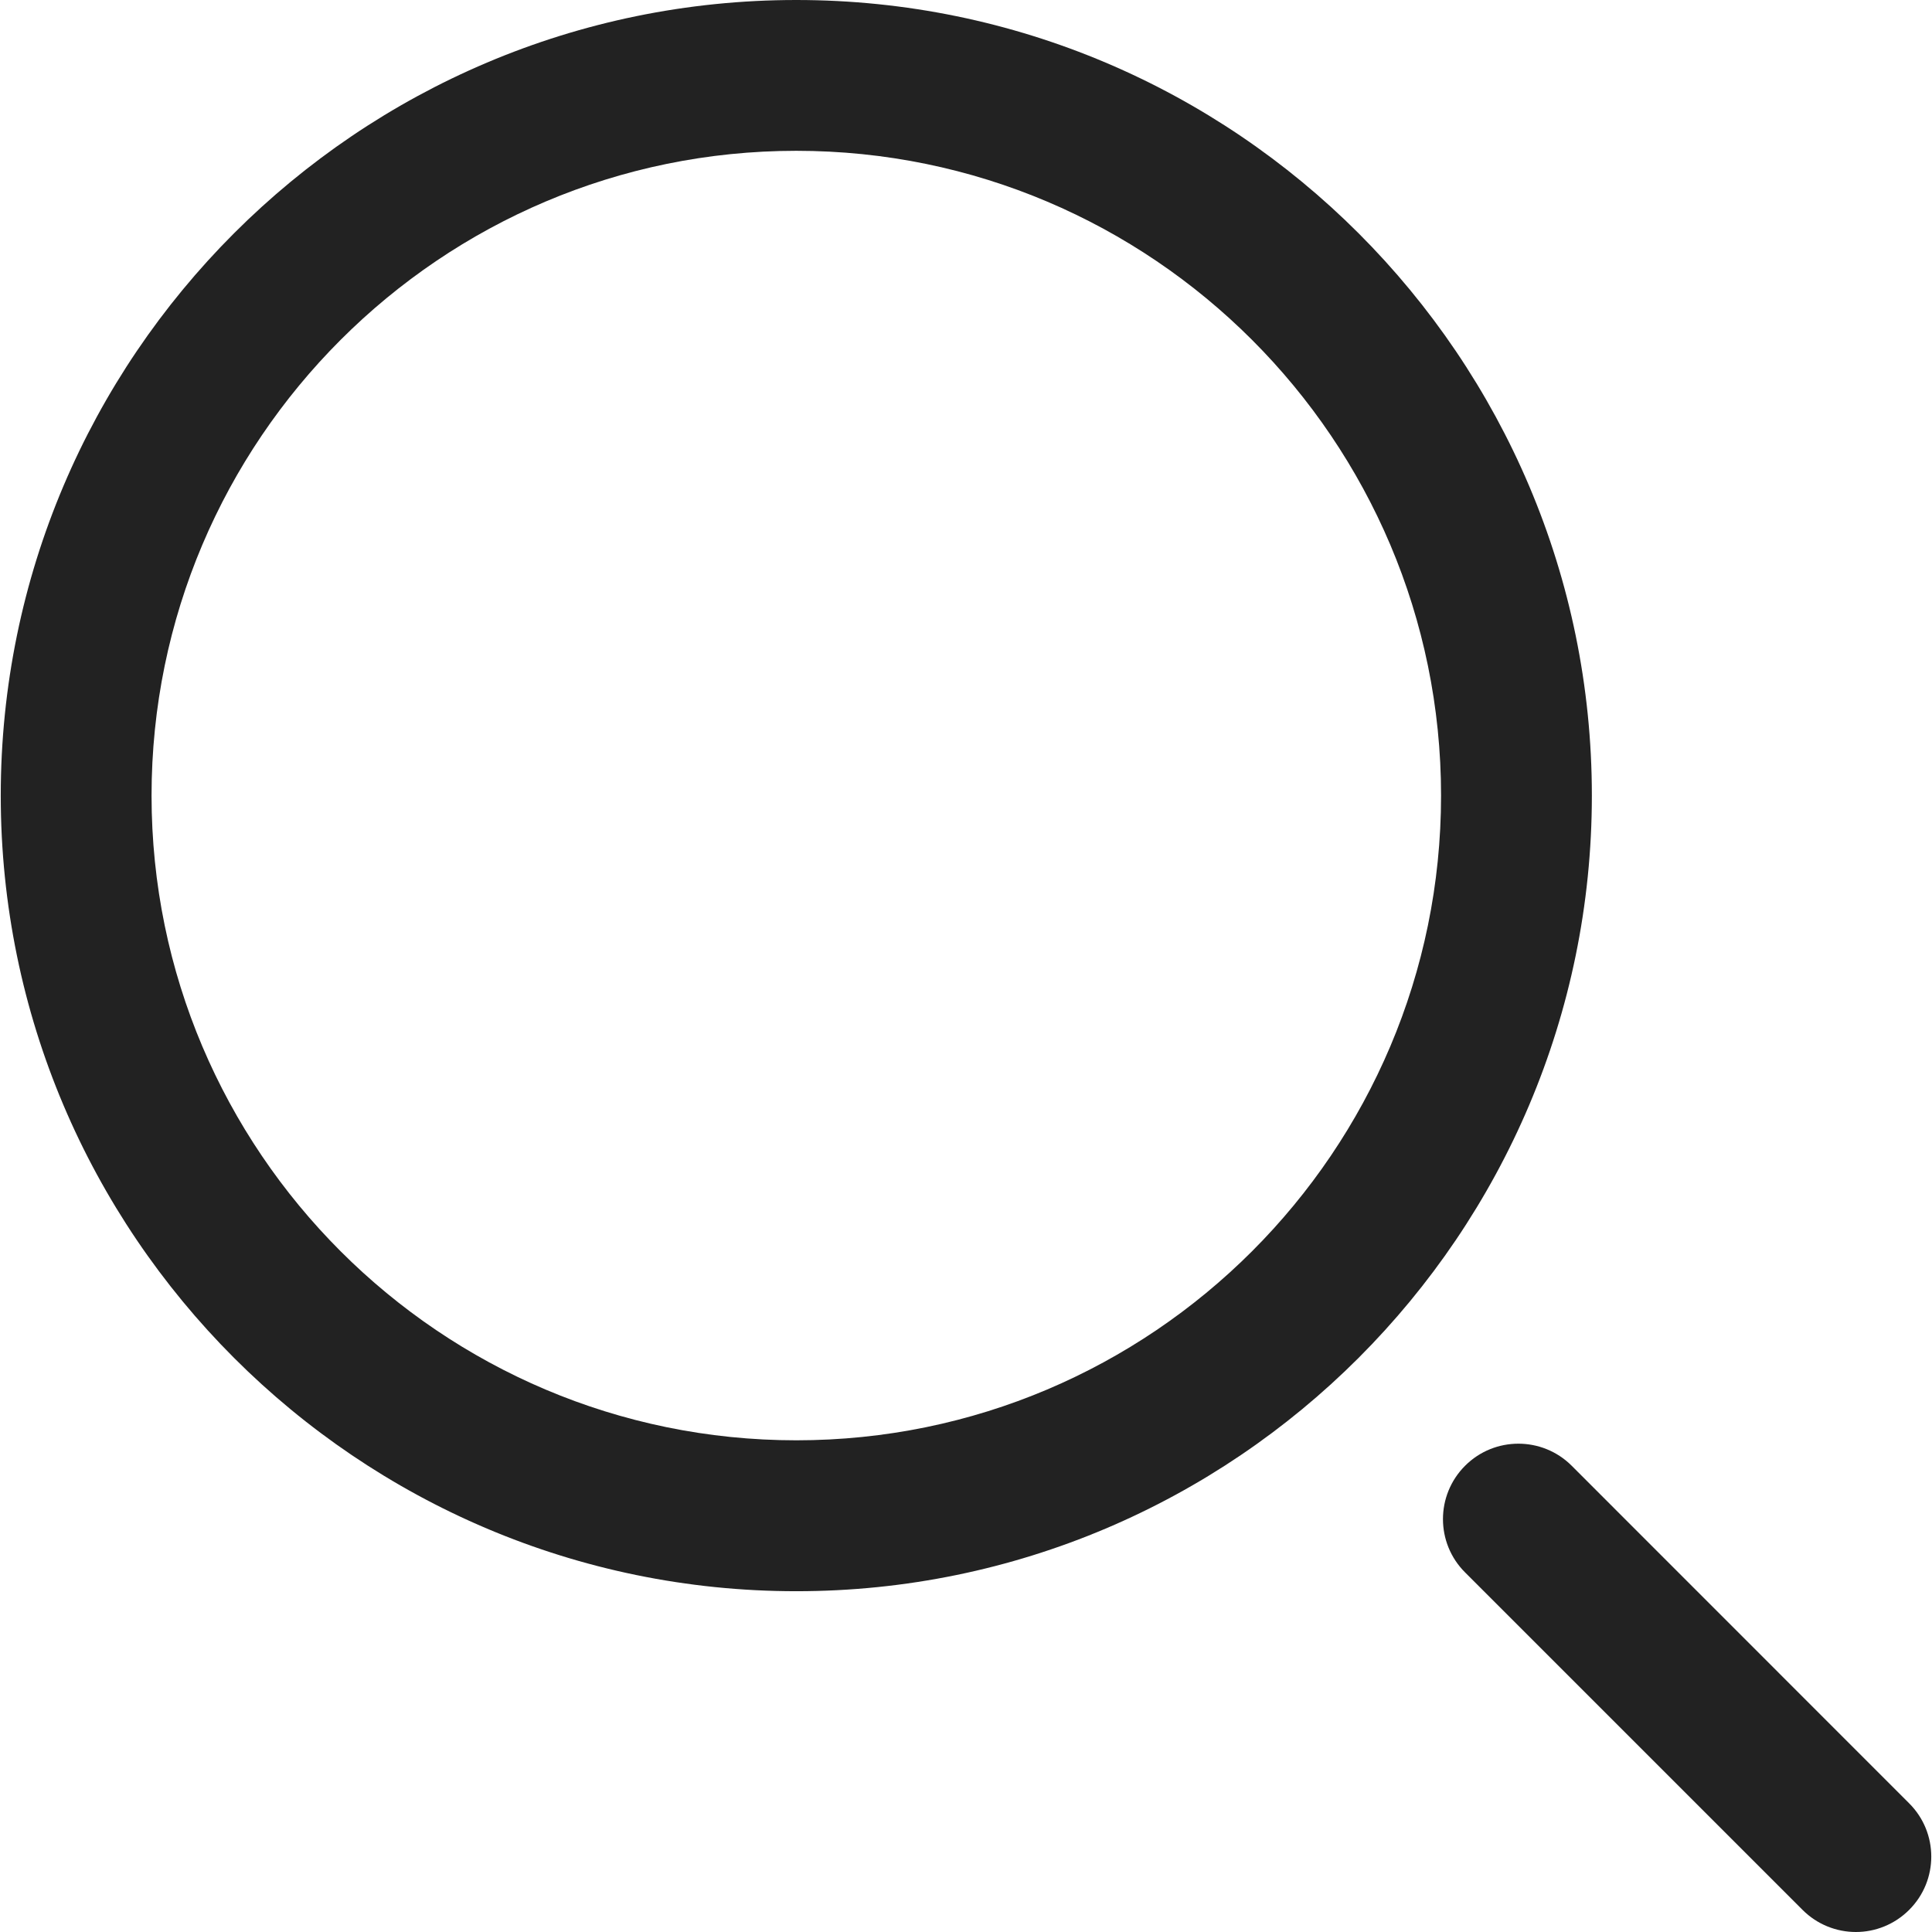
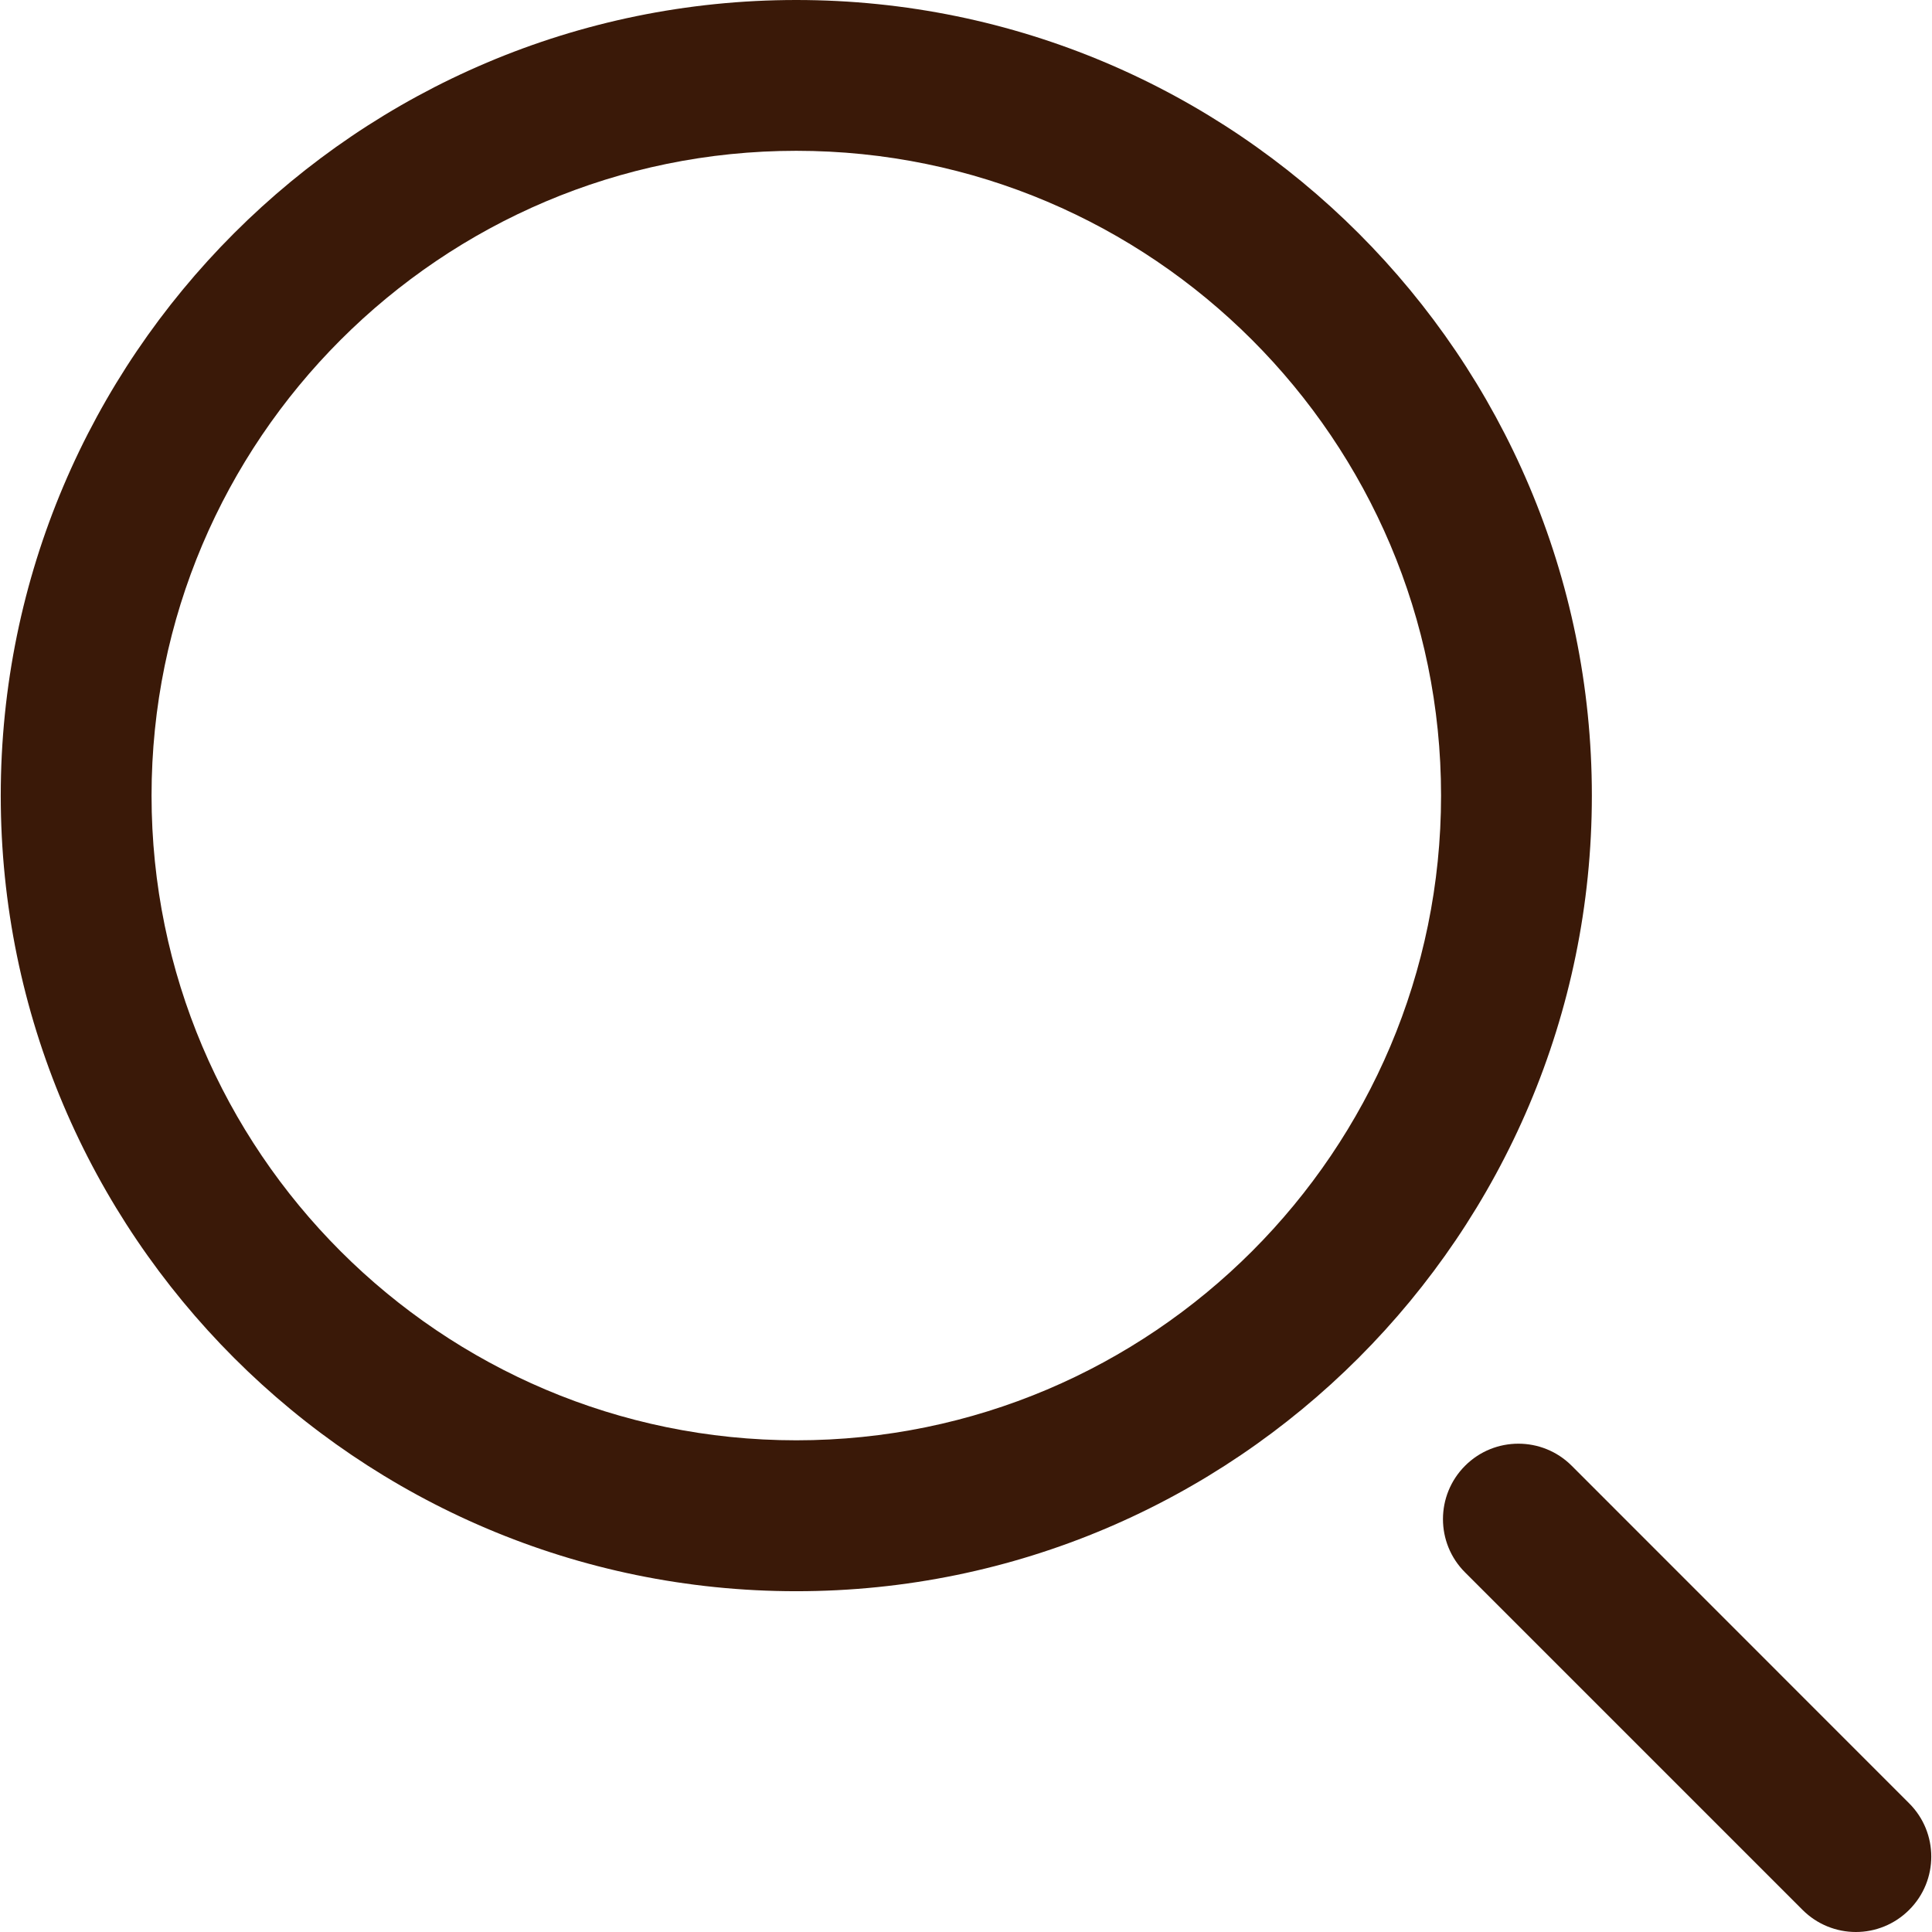
<svg xmlns="http://www.w3.org/2000/svg" width="18" height="18" viewBox="0 0 18 18" fill="none">
-   <path d="M7.419 14.825C3.332 14.825 0.007 11.499 0.007 7.412C0.007 3.325 3.332 0 7.419 0C11.506 0 14.831 3.325 14.831 7.412C14.831 11.499 11.506 14.825 7.419 14.825ZM7.419 1.405C4.107 1.405 1.412 4.1 1.412 7.412C1.412 10.725 4.107 13.419 7.419 13.419C10.732 13.419 13.426 10.725 13.426 7.412C13.426 4.1 10.732 1.405 7.419 1.405ZM17.787 17.794C18.062 17.52 18.062 17.075 17.787 16.801L14.643 13.656C14.369 13.382 13.924 13.382 13.65 13.656C13.375 13.931 13.375 14.376 13.65 14.65L16.794 17.794C16.931 17.931 17.111 18 17.291 18C17.47 18 17.65 17.931 17.787 17.794Z" fill="#222222" />
+   <path d="M7.419 14.825C3.332 14.825 0.007 11.499 0.007 7.412C0.007 3.325 3.332 0 7.419 0C11.506 0 14.831 3.325 14.831 7.412C14.831 11.499 11.506 14.825 7.419 14.825ZM7.419 1.405C4.107 1.405 1.412 4.1 1.412 7.412C1.412 10.725 4.107 13.419 7.419 13.419C10.732 13.419 13.426 10.725 13.426 7.412C13.426 4.1 10.732 1.405 7.419 1.405ZM17.787 17.794C18.062 17.52 18.062 17.075 17.787 16.801L14.643 13.656C14.369 13.382 13.924 13.382 13.65 13.656C13.375 13.931 13.375 14.376 13.65 14.65L16.794 17.794C16.931 17.931 17.111 18 17.291 18C17.47 18 17.65 17.931 17.787 17.794Z" fill="#3a1908" />
</svg>
